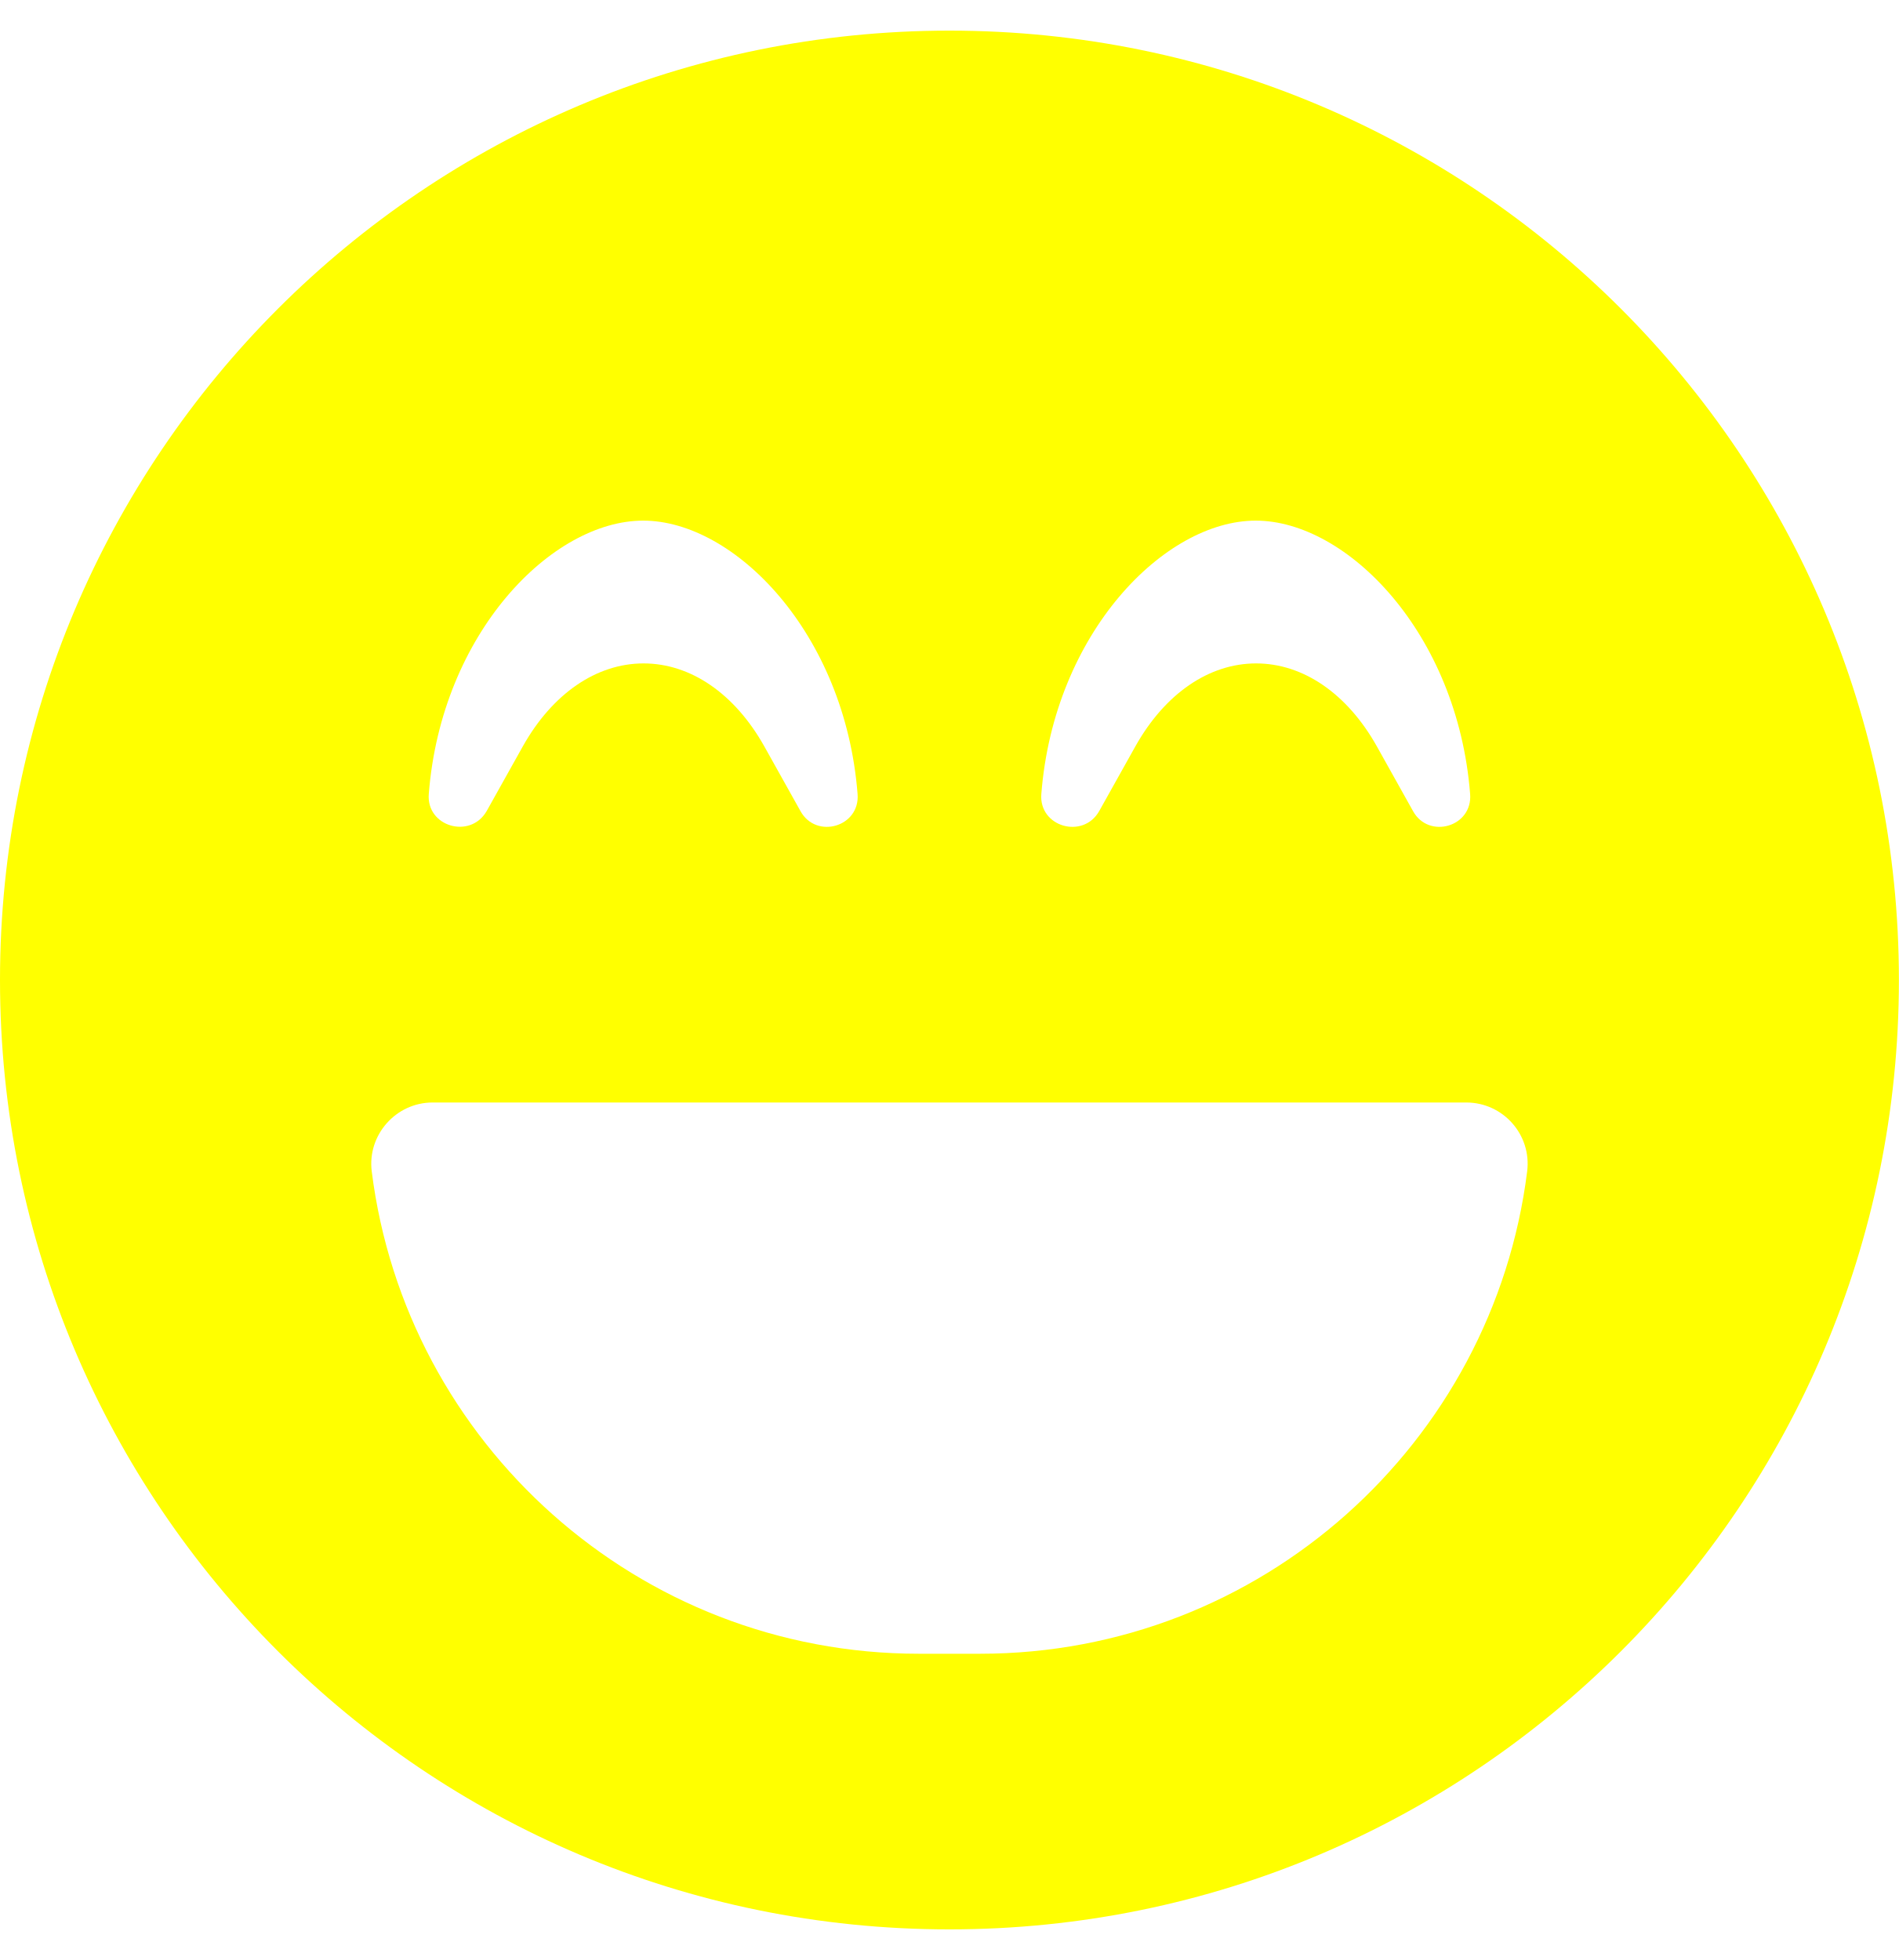
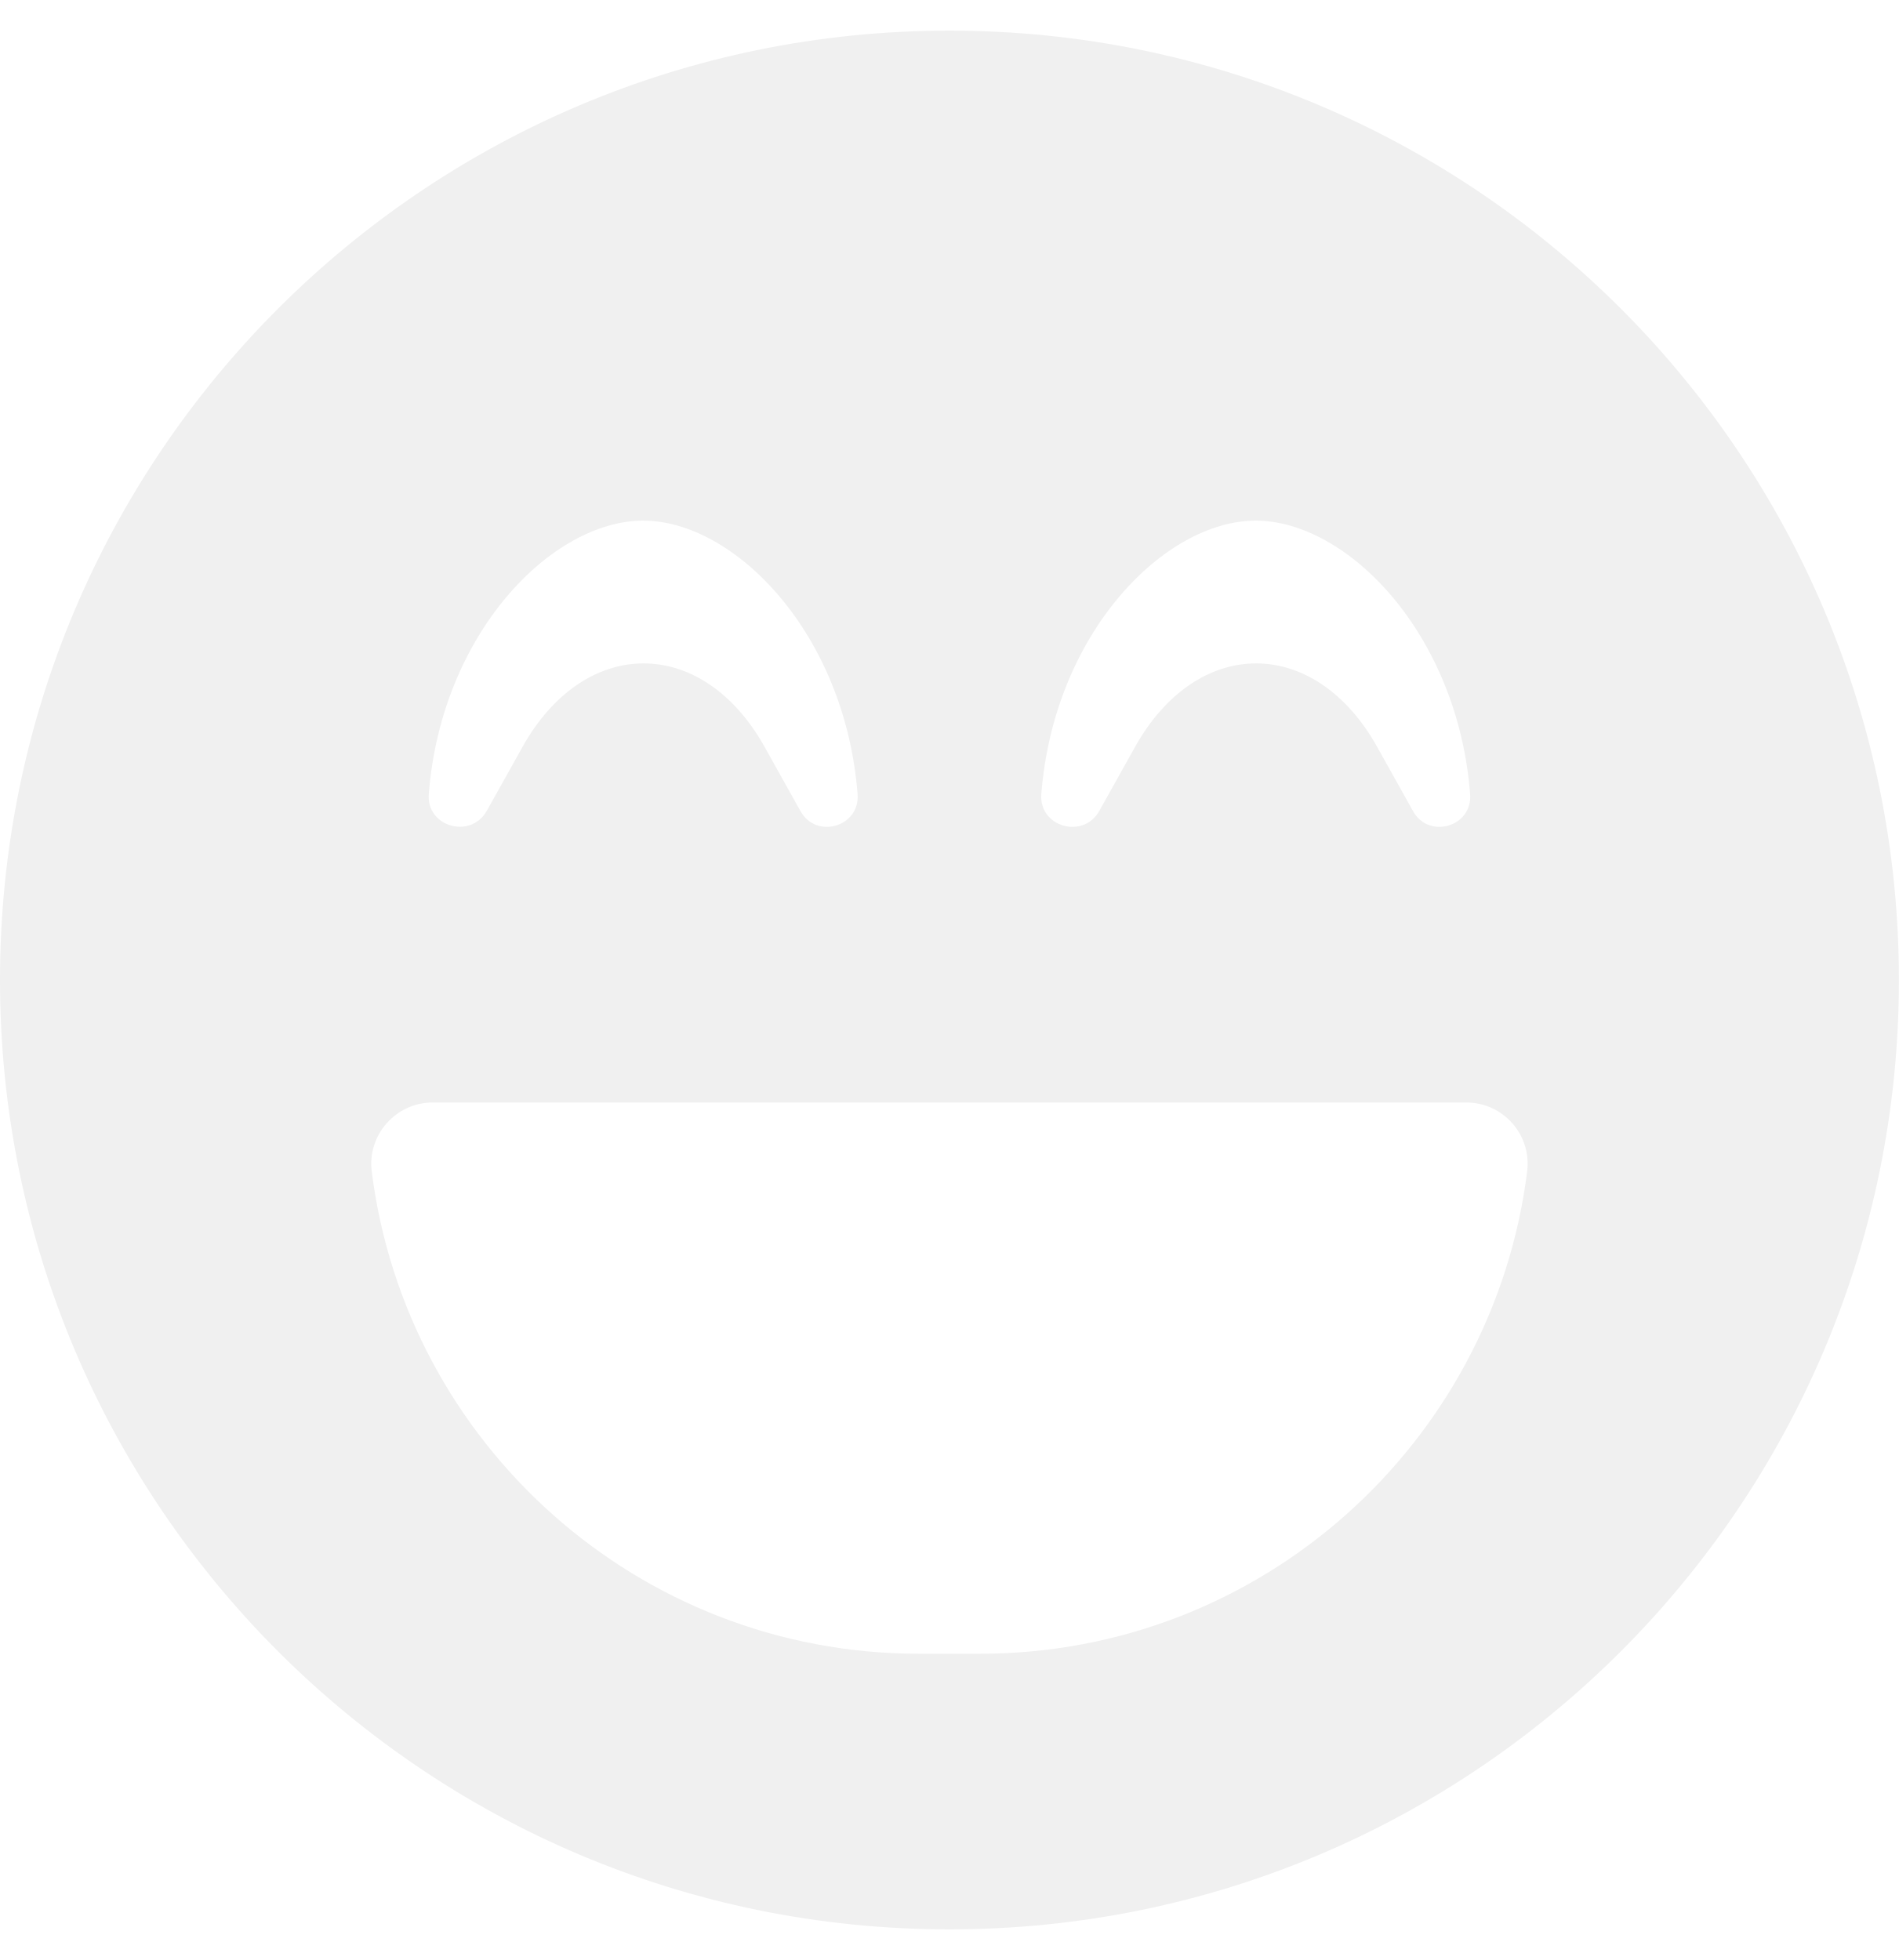
<svg xmlns="http://www.w3.org/2000/svg" aria-hidden="true" focusable="false" data-prefix="fas" data-icon="laugh-beam" class="svg-inline--fa fa-laugh-beam fa-w-16" role="img" viewBox="0 0 496 512">
-   <path fill="yellow" d="M248 8C111 8 0 119 0 256s111 248 248 248 248-111 248-248S385 8 248 8zm24 199.4c3.3-42.1 32.2-71.4 56-71.4s52.7 29.3 56 71.4c.7 8.6-10.8 11.9-14.9 4.5l-9.5-17c-7.7-13.7-19.2-21.6-31.5-21.6s-23.8 7.9-31.5 21.6l-9.5 17c-4.2 7.4-15.8 4.1-15.1-4.5zm-160 0c3.3-42.1 32.2-71.4 56-71.4s52.7 29.3 56 71.4c.7 8.6-10.8 11.9-14.9 4.5l-9.5-17c-7.7-13.7-19.2-21.6-31.5-21.6s-23.8 7.9-31.5 21.6l-9.5 17c-4.3 7.4-15.8 4-15.1-4.5zM398.9 306C390 377 329.4 432 256 432h-16c-73.4 0-134-55-142.9-126-1.2-9.5 6.3-18 15.9-18h270c9.6 0 17.1 8.4 15.9 18z" />
+   <path fill="rgb(240,240,240)" d="M248 8C111 8 0 119 0 256s111 248 248 248 248-111 248-248S385 8 248 8zm24 199.4c3.3-42.1 32.2-71.4 56-71.4s52.7 29.3 56 71.4c.7 8.6-10.8 11.9-14.9 4.5l-9.5-17c-7.7-13.7-19.2-21.6-31.5-21.6s-23.8 7.9-31.5 21.6l-9.5 17c-4.2 7.4-15.8 4.1-15.1-4.5zm-160 0c3.3-42.1 32.2-71.4 56-71.4s52.7 29.3 56 71.4c.7 8.6-10.8 11.9-14.9 4.5l-9.5-17c-7.7-13.7-19.2-21.6-31.5-21.6s-23.8 7.9-31.5 21.6l-9.5 17c-4.3 7.4-15.8 4-15.1-4.5zM398.9 306C390 377 329.4 432 256 432h-16c-73.4 0-134-55-142.9-126-1.2-9.5 6.3-18 15.9-18h270c9.6 0 17.1 8.4 15.9 18z" />
</svg>
